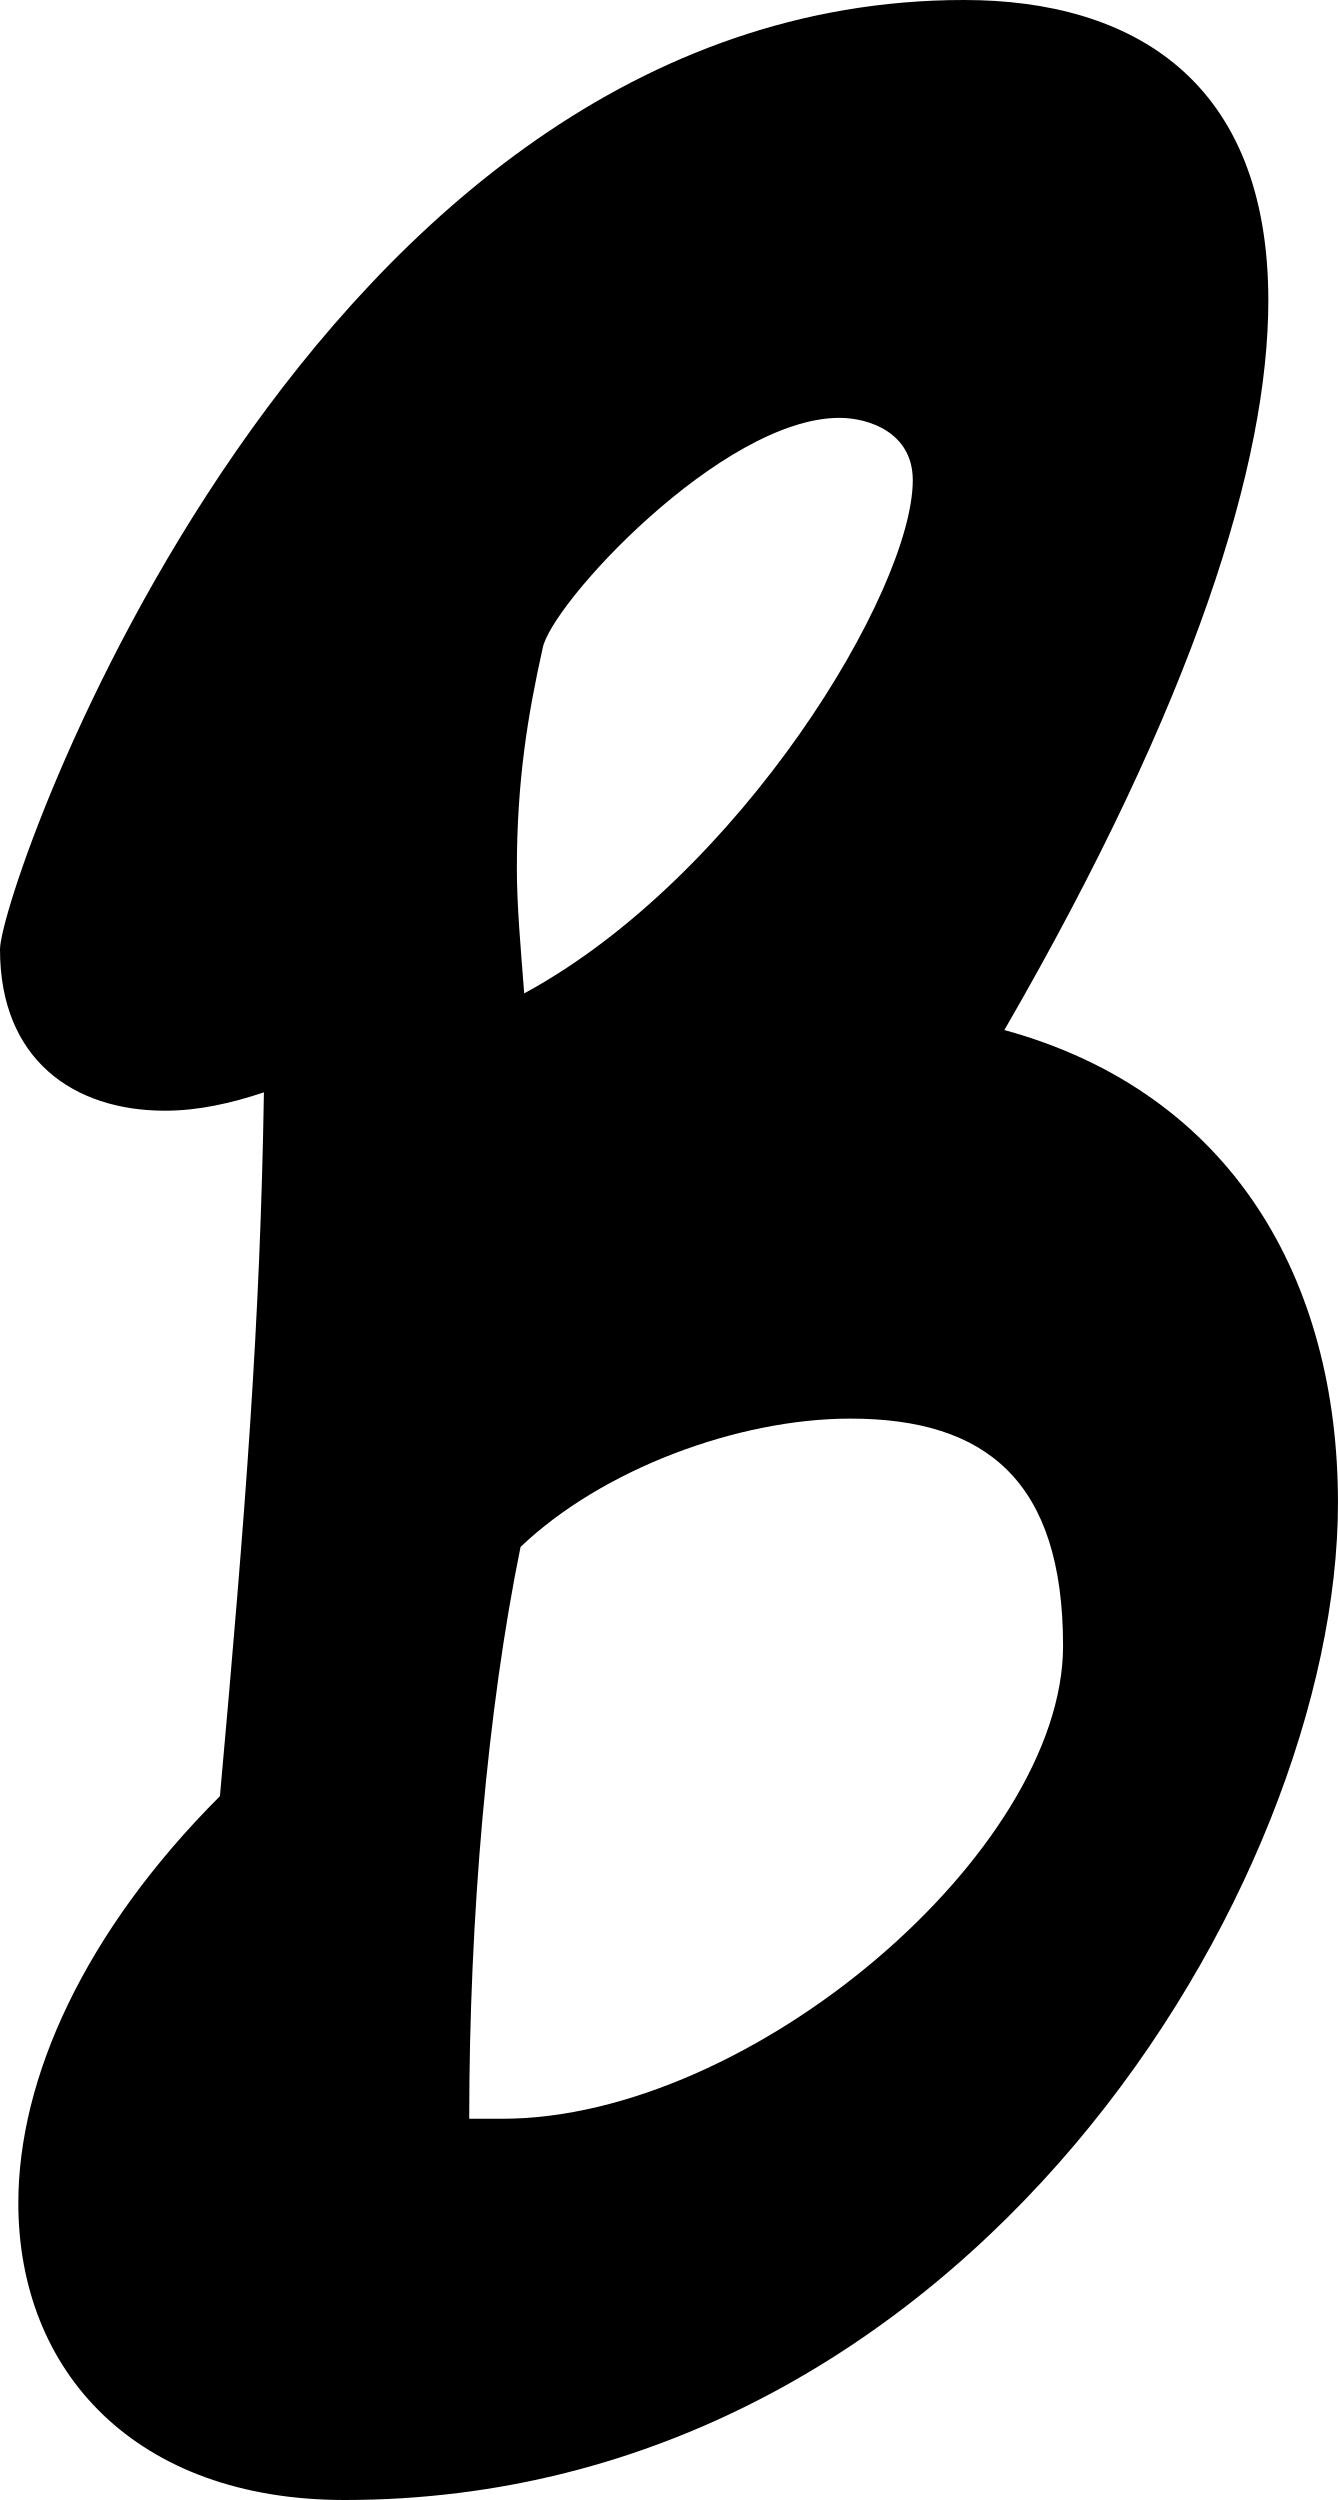
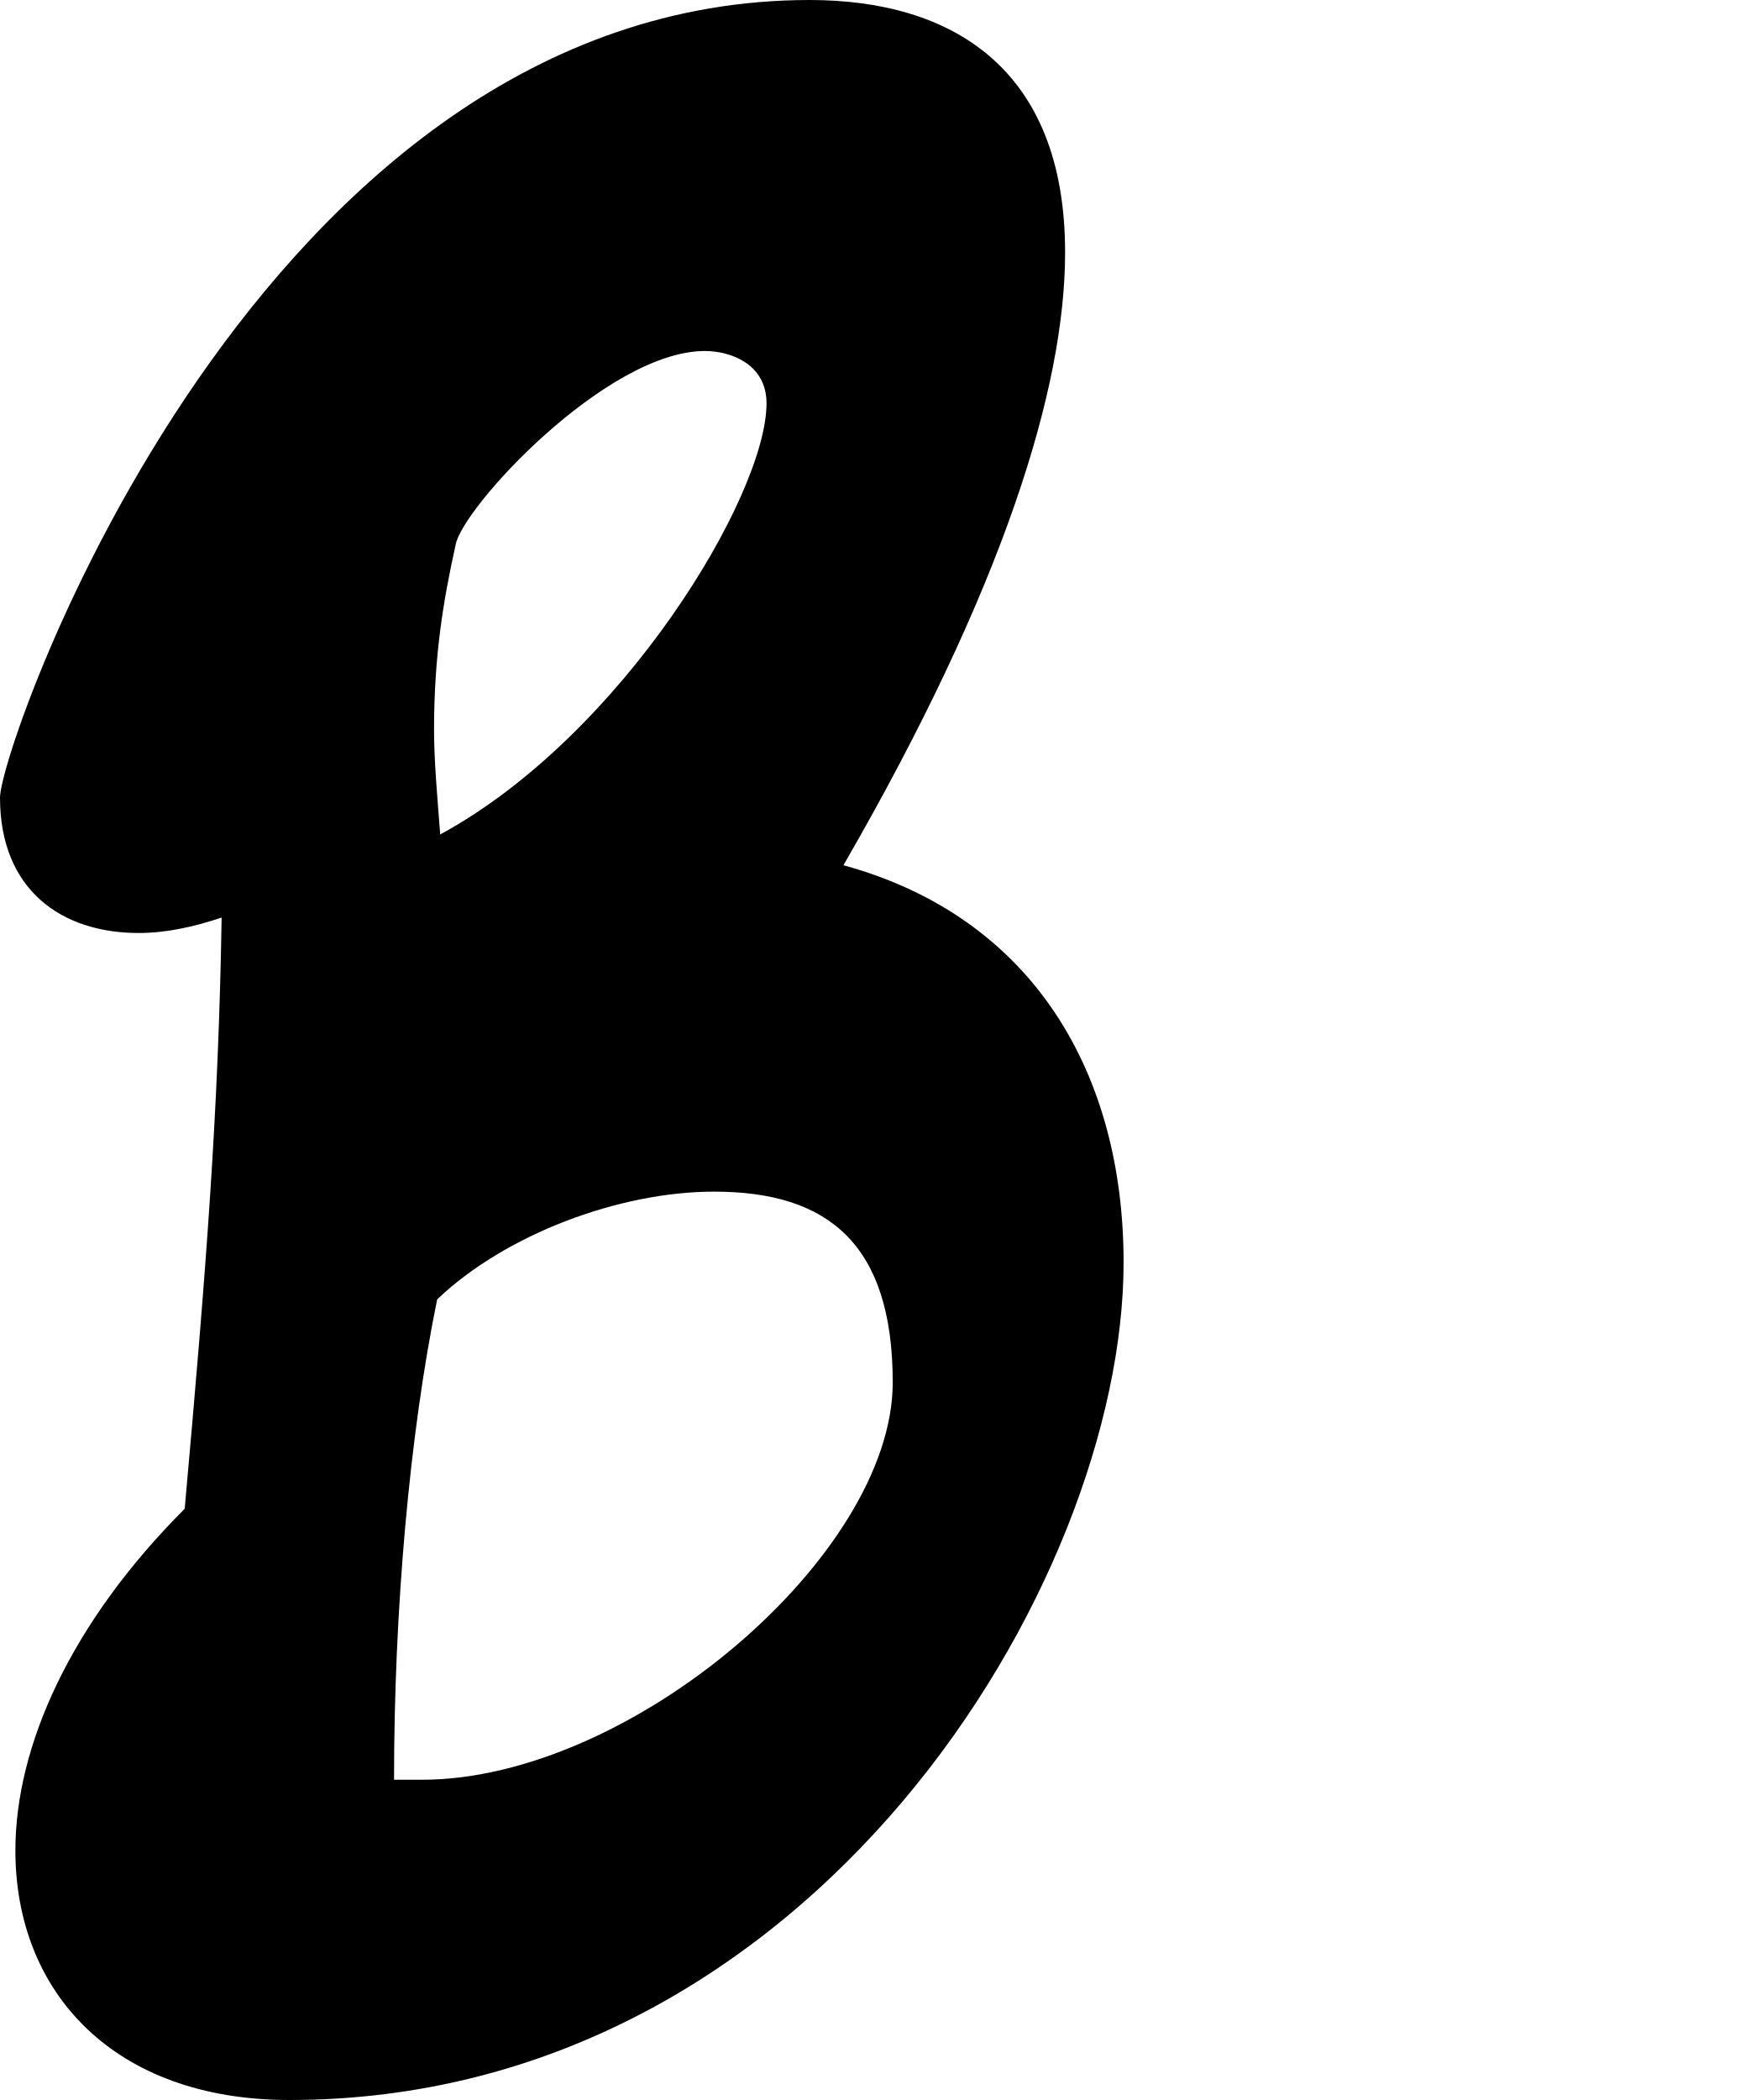
- <svg xmlns="http://www.w3.org/2000/svg" version="1.1" id="Layer_1" x="0px" y="0px" width="36.502px" height="68.204px" viewBox="0 0 36.502 68.204" enable-background="new 0 0 36.502 68.204" xml:space="preserve">
+ <svg xmlns="http://www.w3.org/2000/svg" version="1.1" id="Layer_1" x="0px" y="0px" width="56.502px" height="68.204px" viewBox="0 0 56.502 68.204" enable-background="new 0 0 56.502 68.204" xml:space="preserve">
  <g>
    <path d="M4.5,30.302c-2.5,0-4.5-1.4-4.5-4.4C0,24.201,8.4,0,26.302,0c4.6,0,8.3,2.2,8.3,8.2c0,4.4-2,10.901-7.201,19.901   c6.201,1.7,9.101,6.8,9.101,12.901c0,10.4-10.101,27.202-27.102,27.202c-5.7,0-8.9-3.5-8.9-8.101c0-3.4,1.8-7.4,5.5-11.101   c0.7-7.801,1.1-12.901,1.2-19.201C6.3,30.102,5.4,30.302,4.5,30.302z M12.801,57.803h0.9c6.8,0,15.301-7.3,15.301-12.901   c0-4.5-2.1-6.2-5.8-6.2c-3.1,0-6.8,1.4-9,3.5C13.301,46.603,12.801,52.303,12.801,57.803z M14.101,23.701c0,1,0.1,2.1,0.2,3.4   c5.9-3.2,10.601-11.001,10.601-14.001c0-1.3-1.2-1.7-2-1.7c-3.2,0-7.9,5.101-8.101,6.3C14.401,19.501,14.101,21.301,14.101,23.701z   " />
  </g>
</svg>
